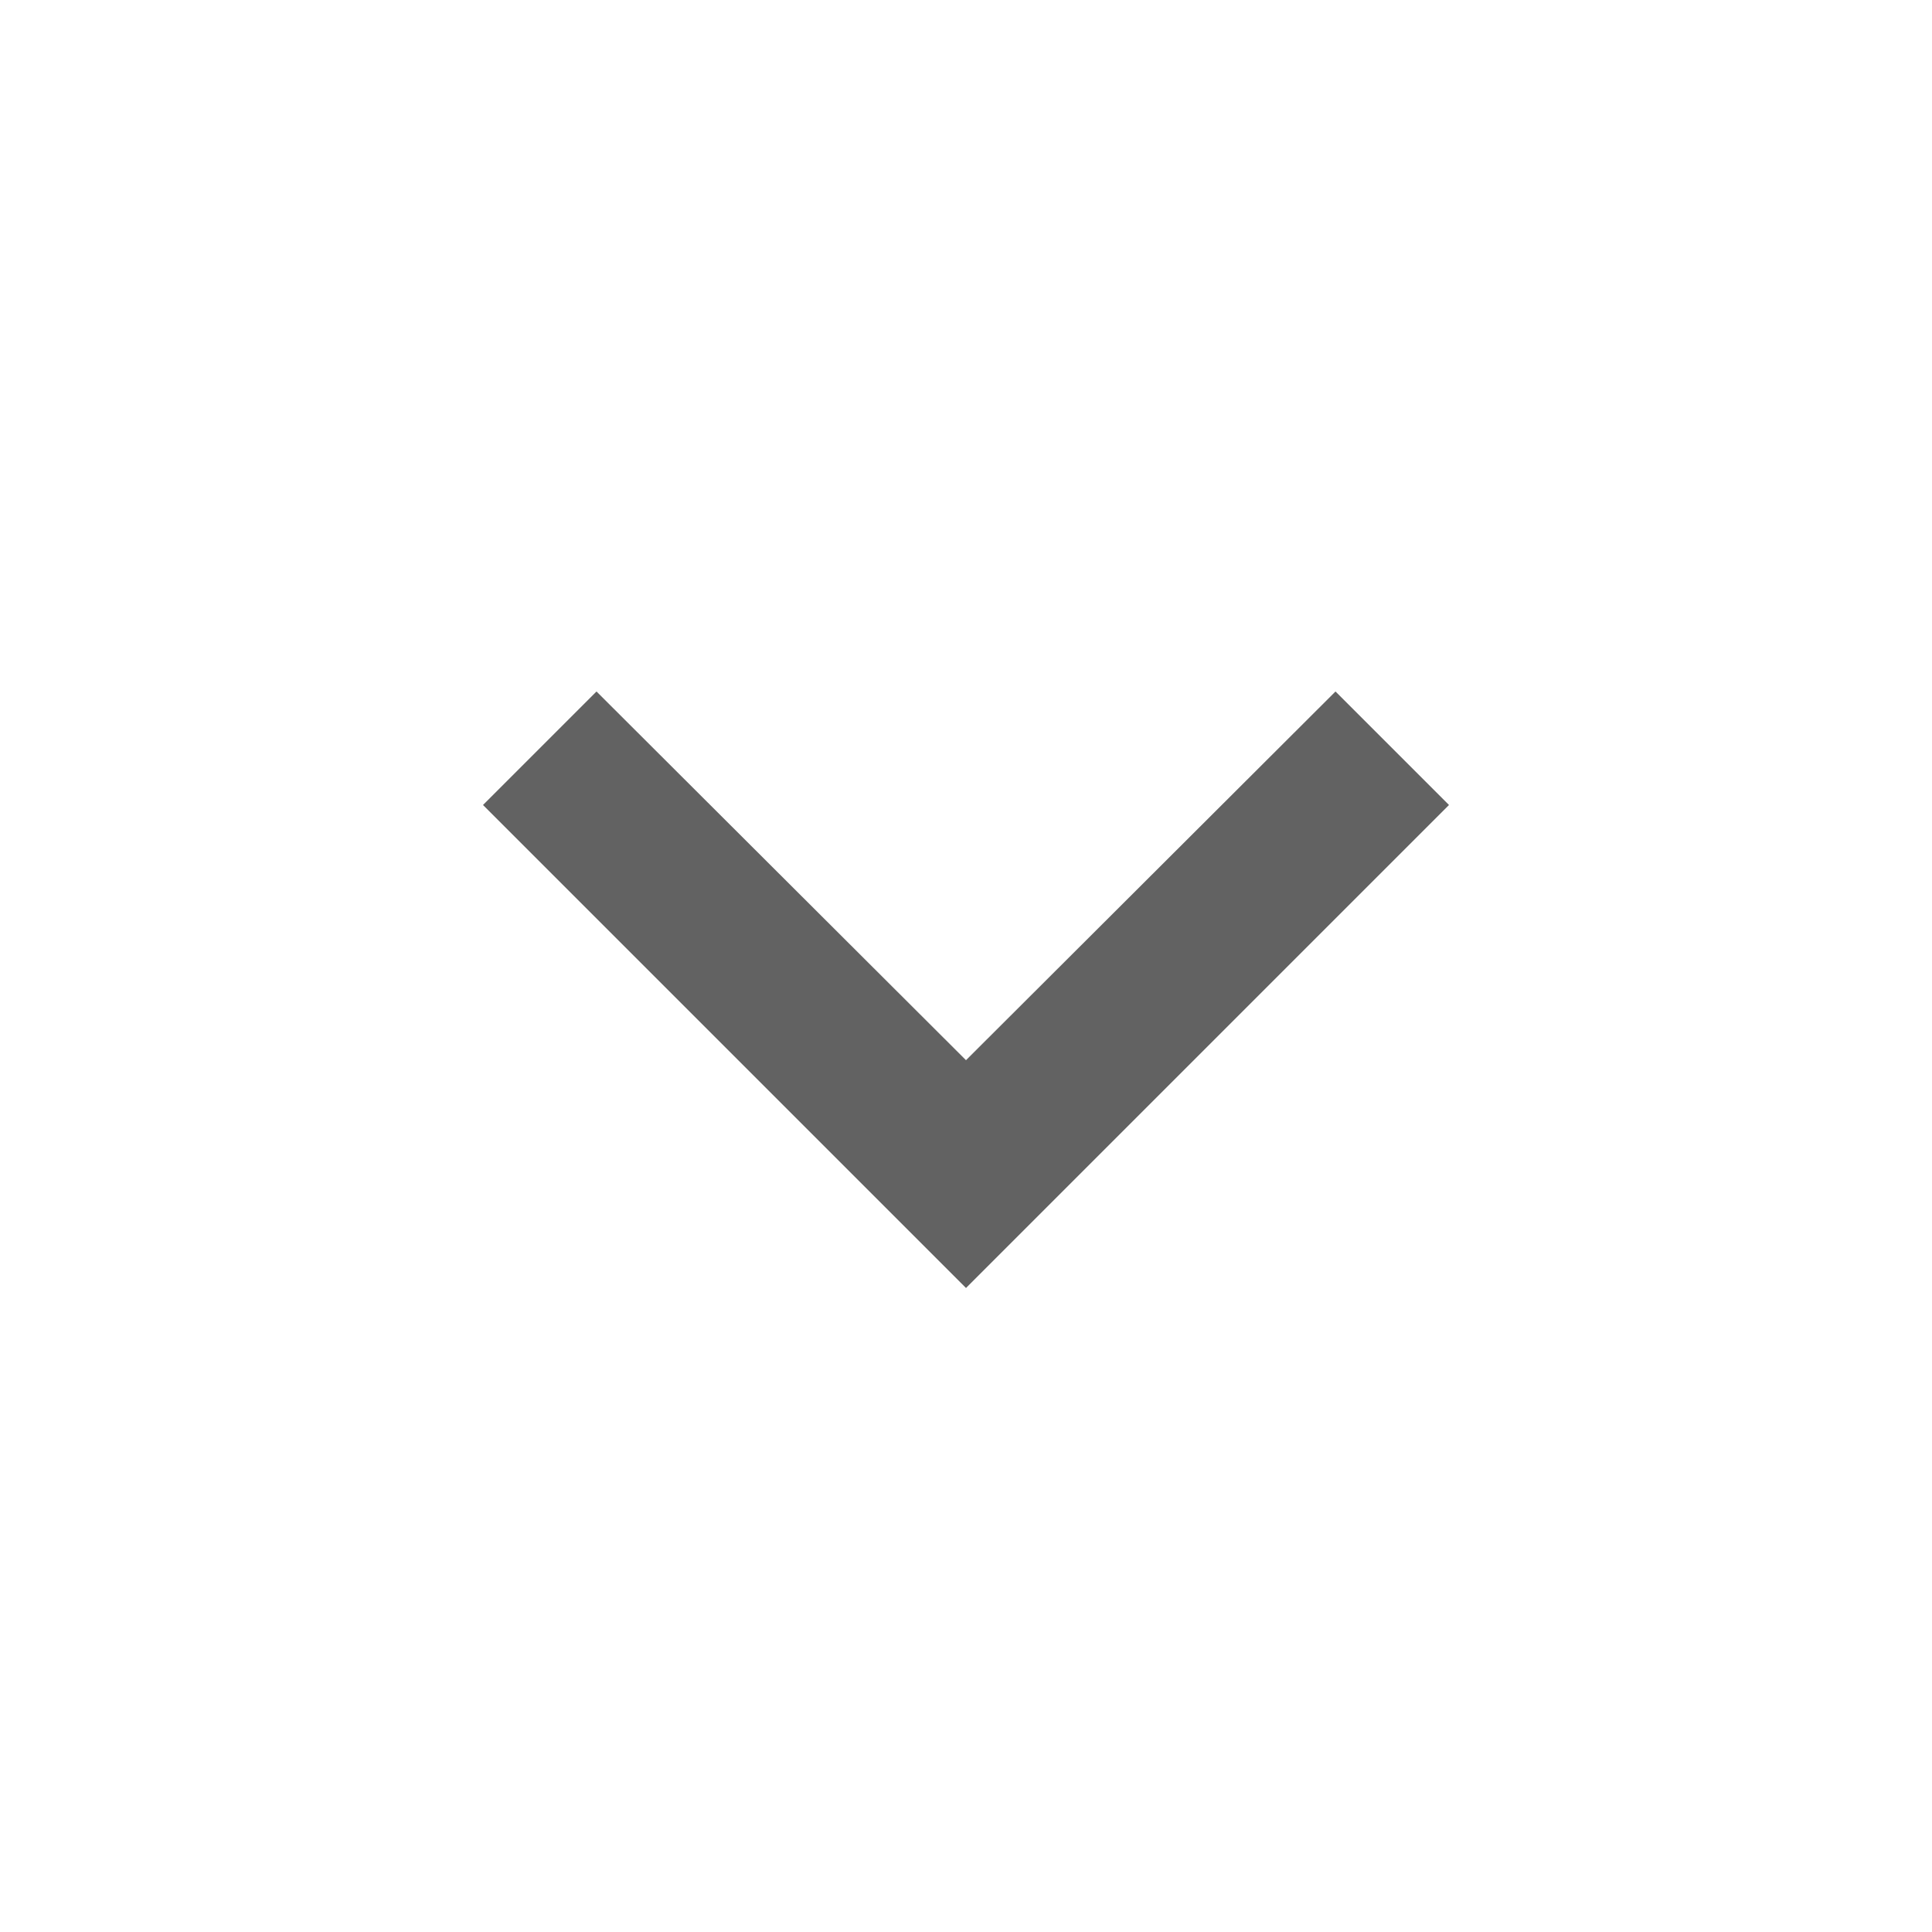
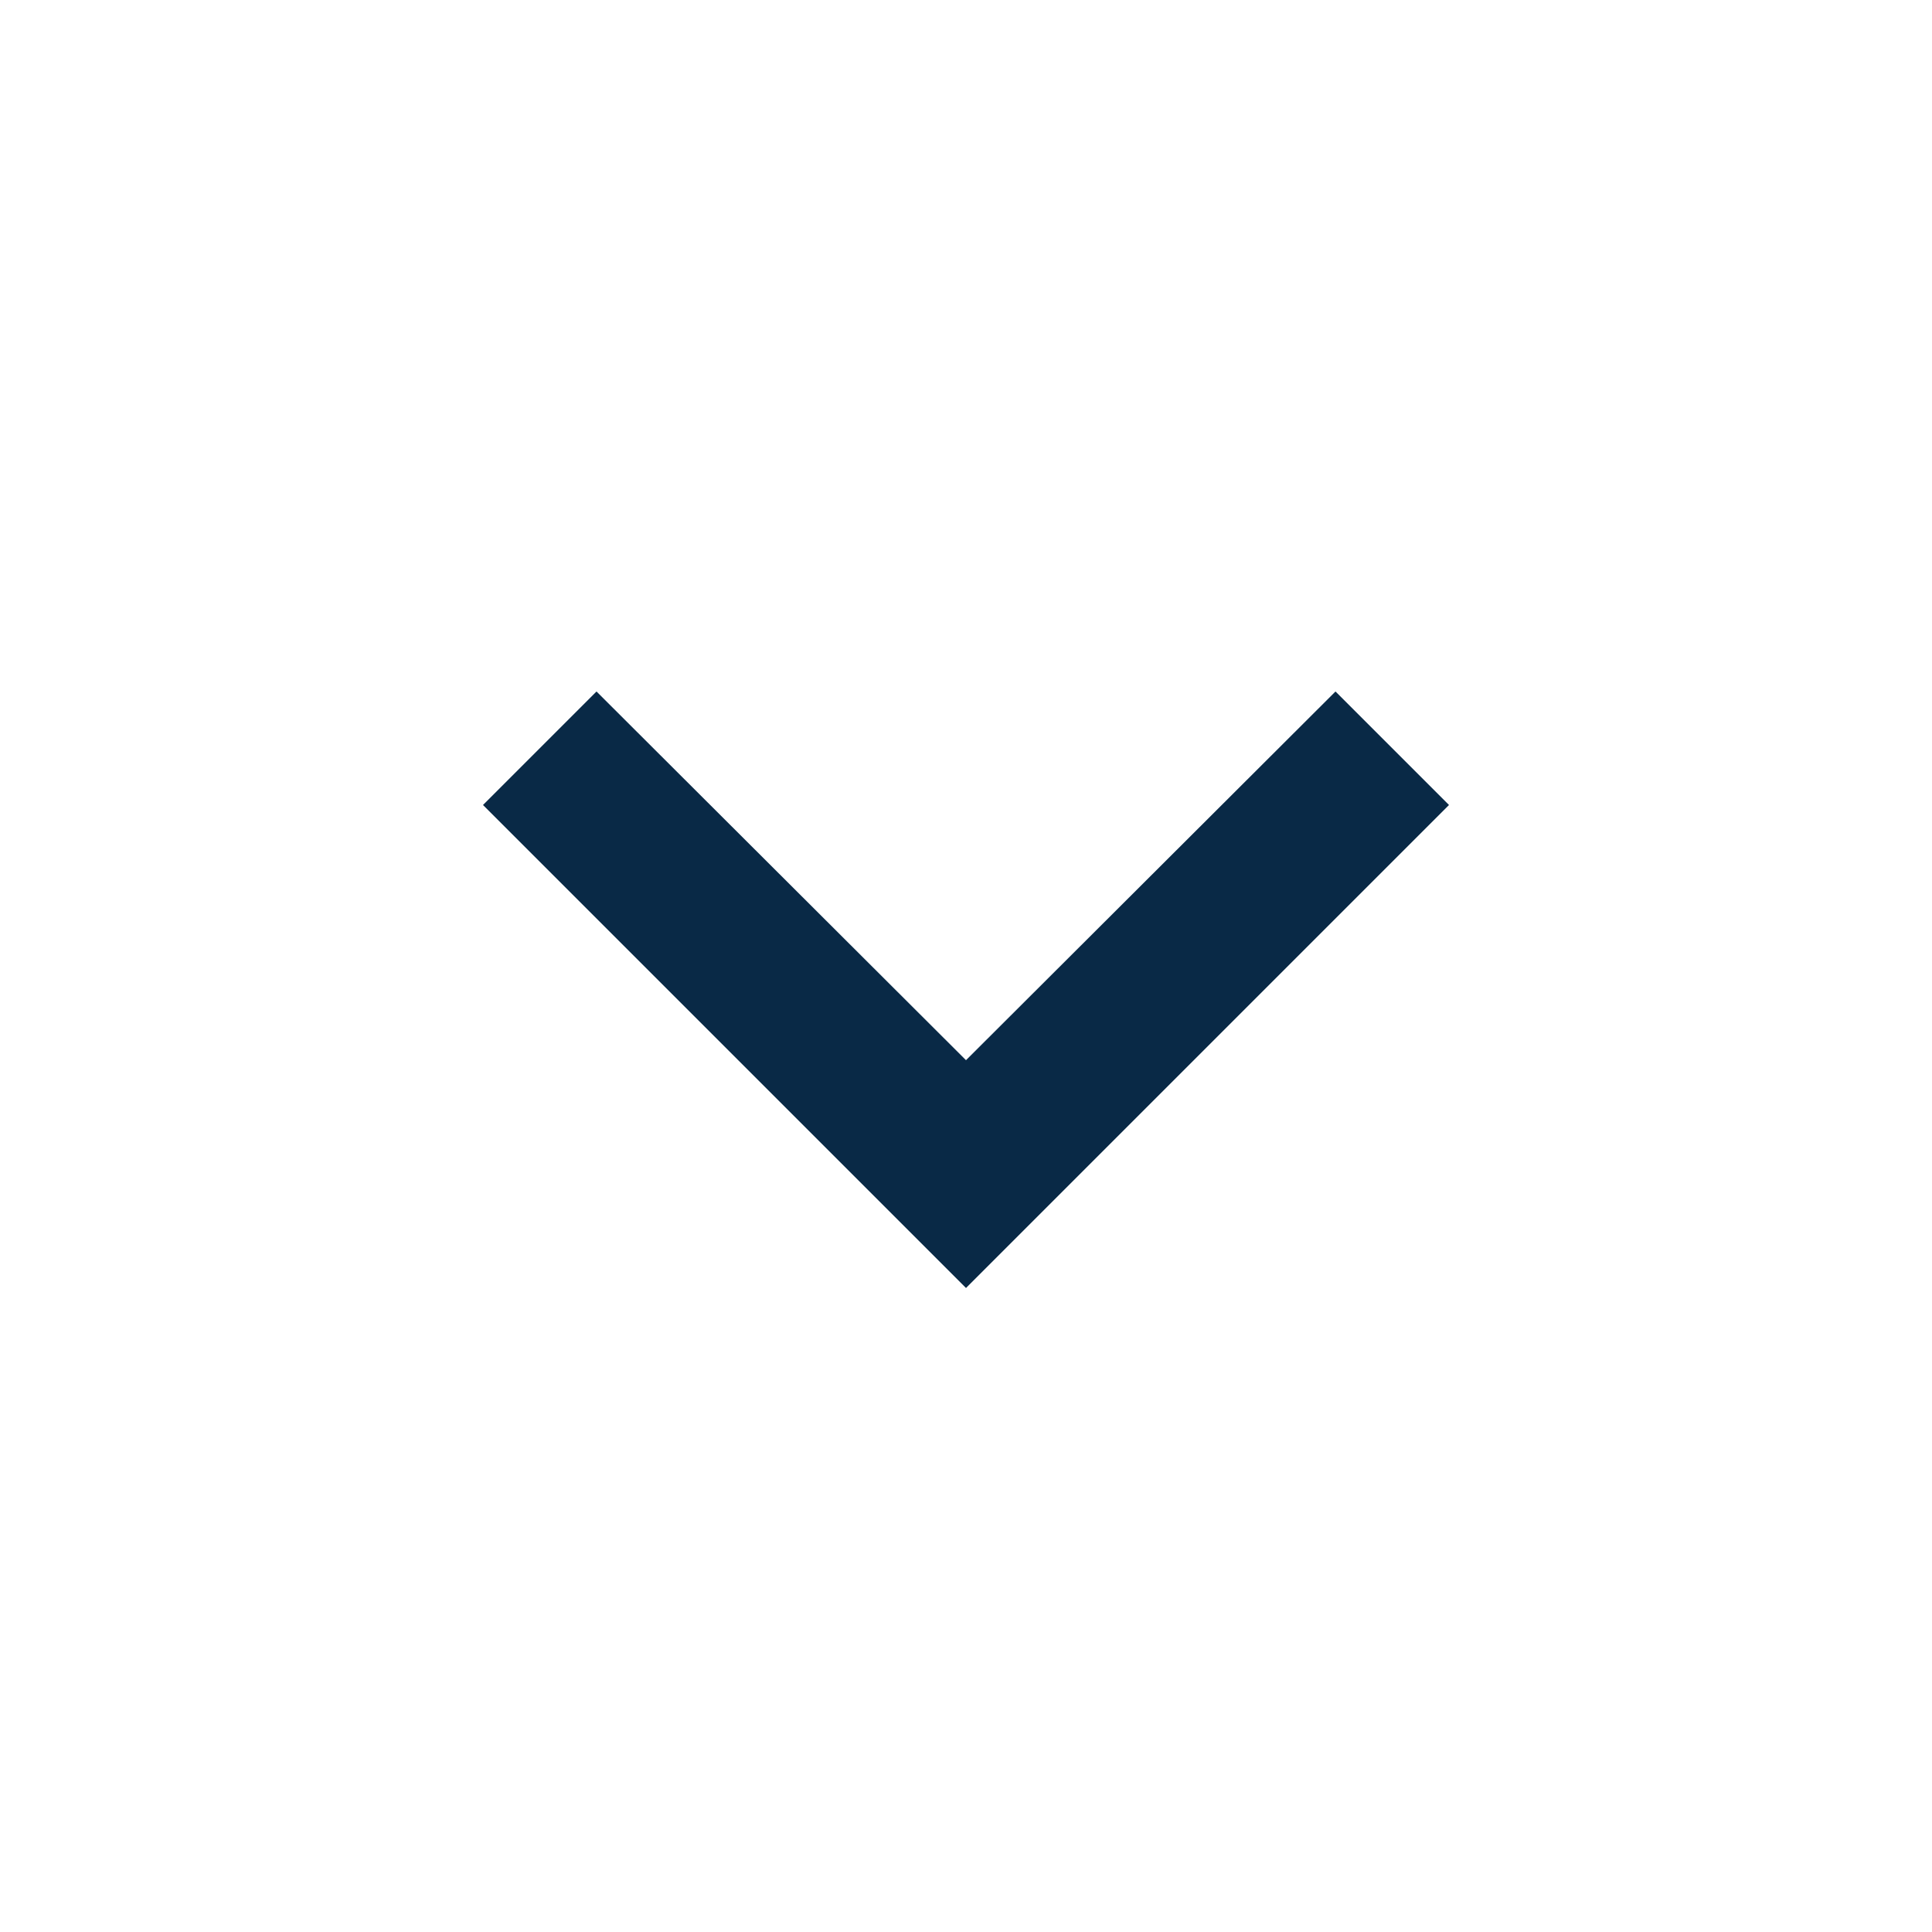
- <svg xmlns="http://www.w3.org/2000/svg" width="24" height="24" preserveAspectRatio="xMidYMid meet" viewBox="0 0 24 24" style="-ms-transform: rotate(360deg); -webkit-transform: rotate(360deg); transform: rotate(360deg);">
-   <path d="M7.41 8.59L12 13.17l4.59-4.58L18 10l-6 6l-6-6l1.41-1.41z" fill="#626262" />
-   <rect x="0" y="0" width="24" height="24" fill="rgba(0, 0, 0, 0)" />
+ <svg xmlns="http://www.w3.org/2000/svg" id="svg14" version="1.1" style="-ms-transform: rotate(360deg); -webkit-transform: rotate(360deg); transform: rotate(360deg);" viewBox="0 0 24 24" preserveAspectRatio="xMidYMid meet" height="24" width="24">
+   <defs id="defs18" />
+   <path style="fill:#092946;fill-opacity:1" id="path10" fill="#626262" d="M7.41 8.59L12 13.17l4.59-4.58L18 10l-6 6l-6-6l1.41-1.41z" />
+   <rect style="opacity:0" id="rect12" fill="rgba(0, 0, 0, 0)" height="24" width="24" y="0" x="0" />
</svg>
